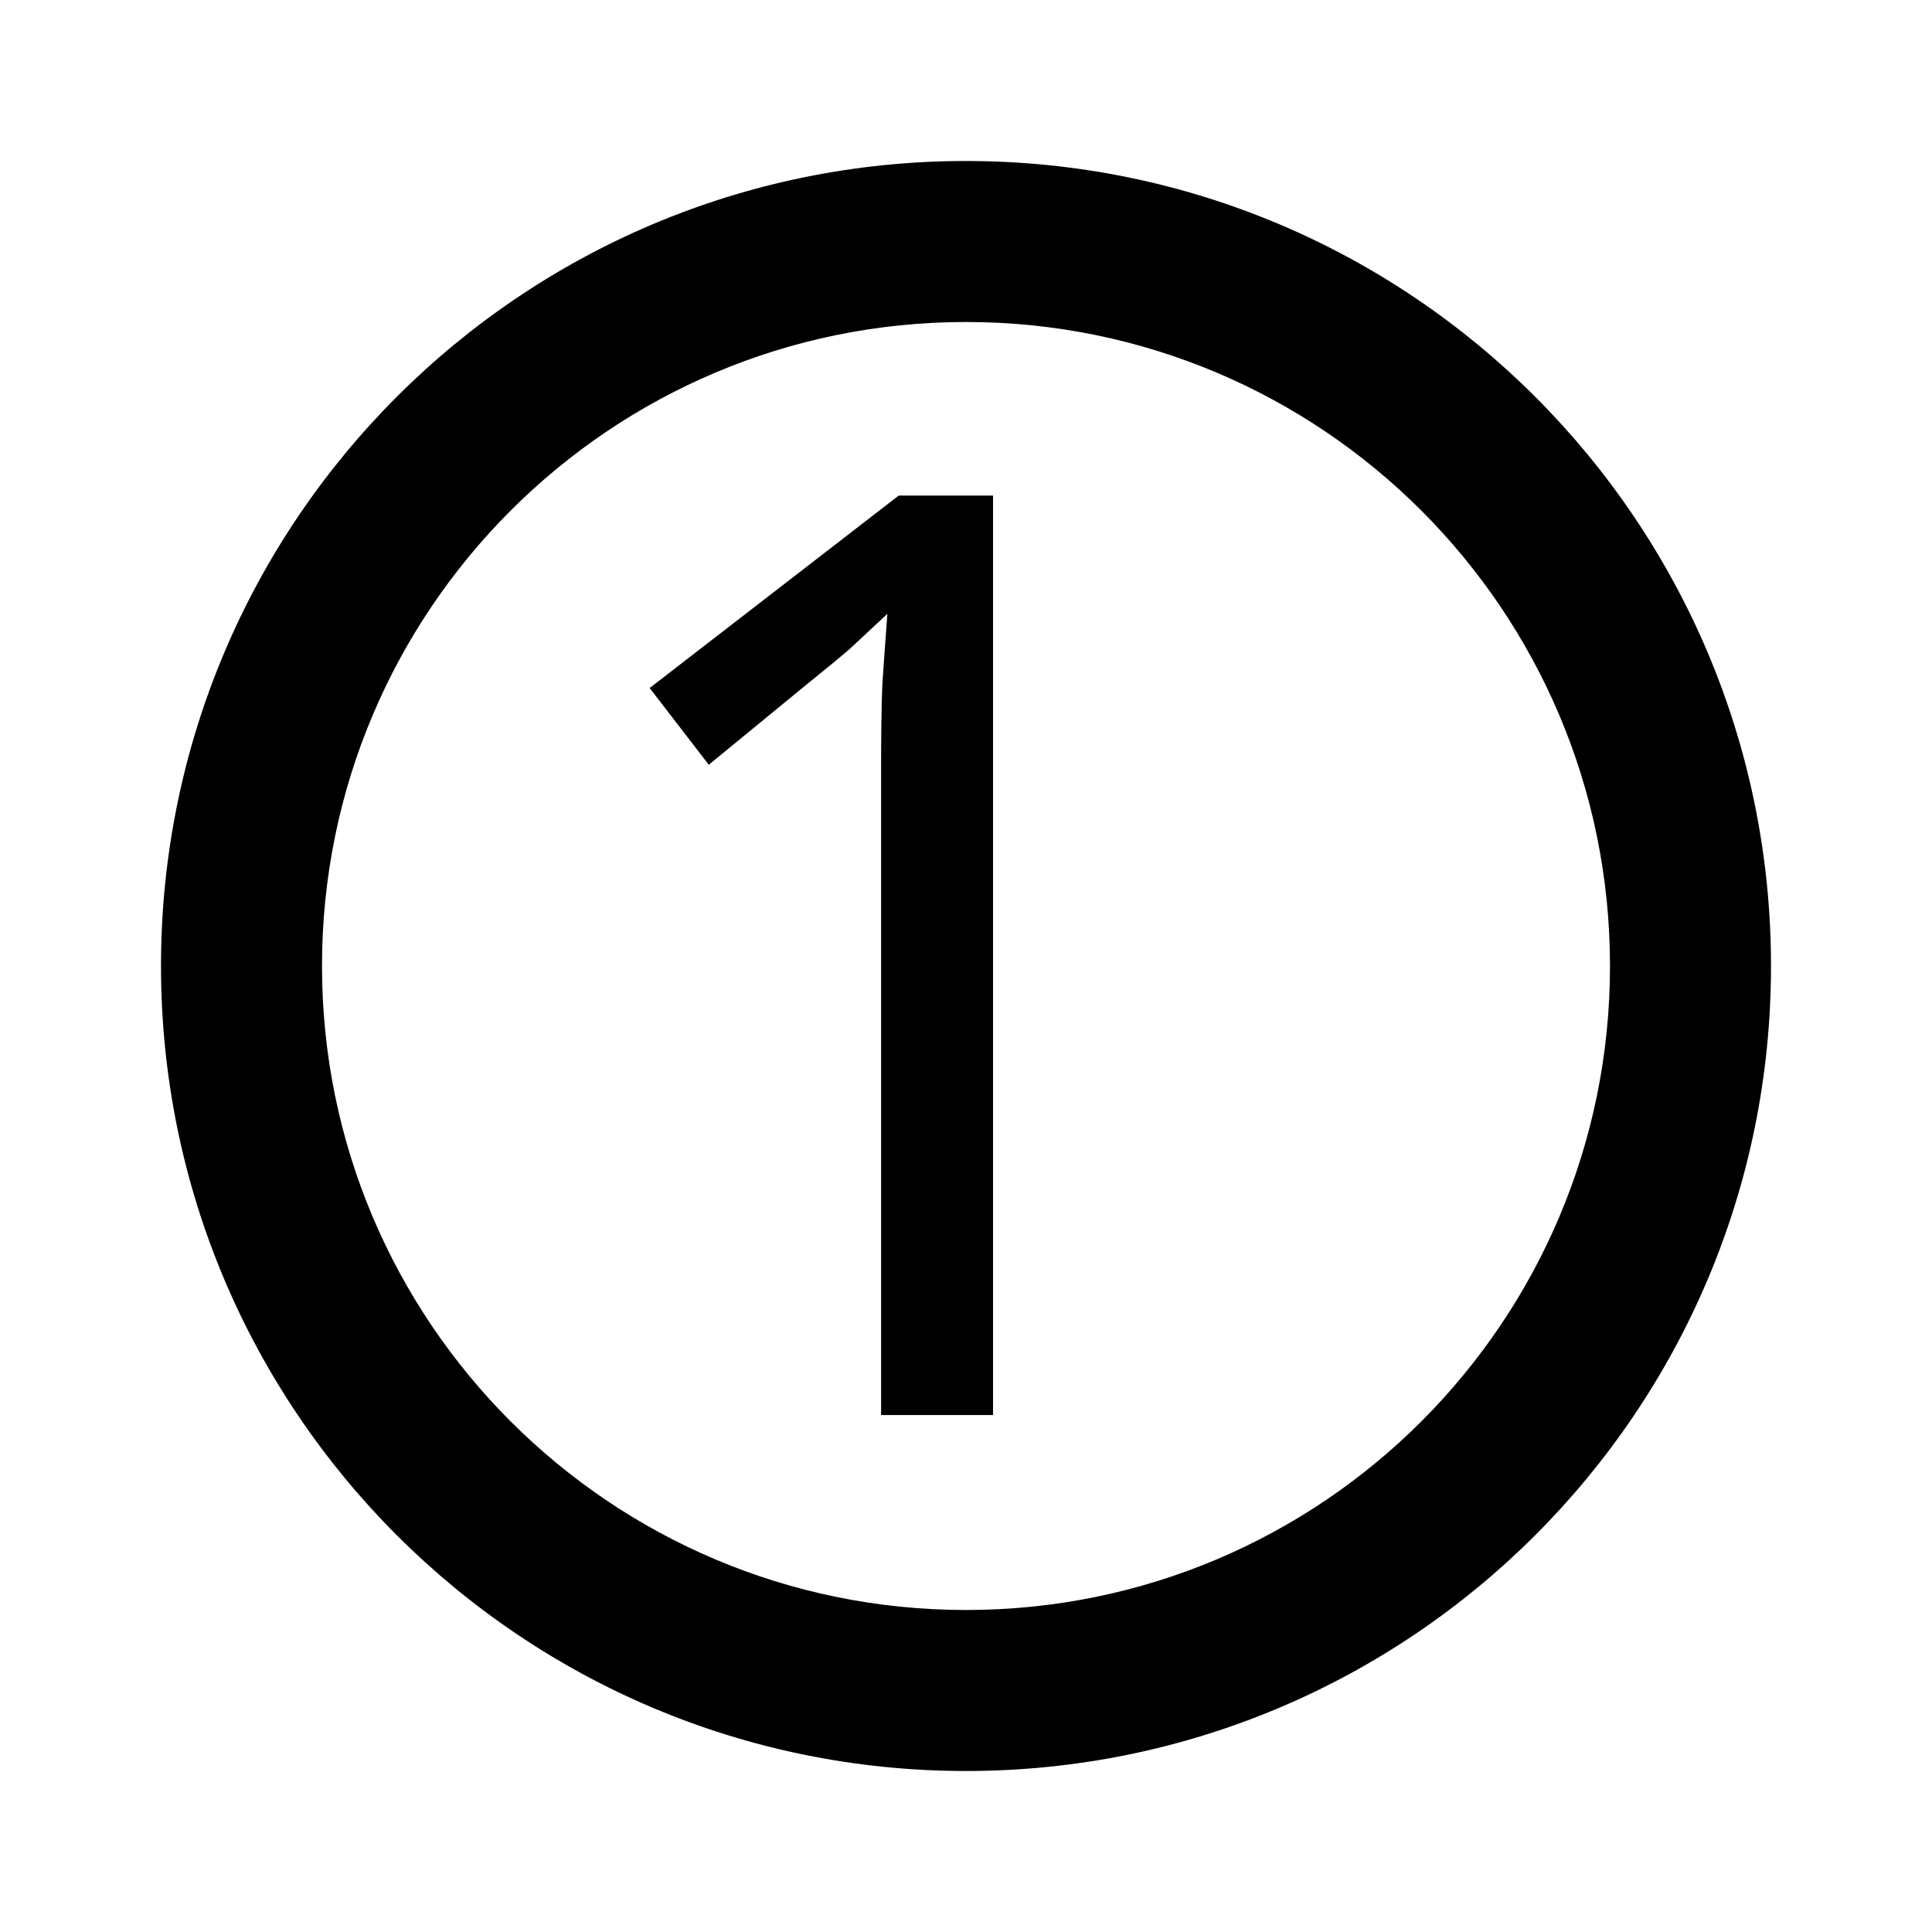
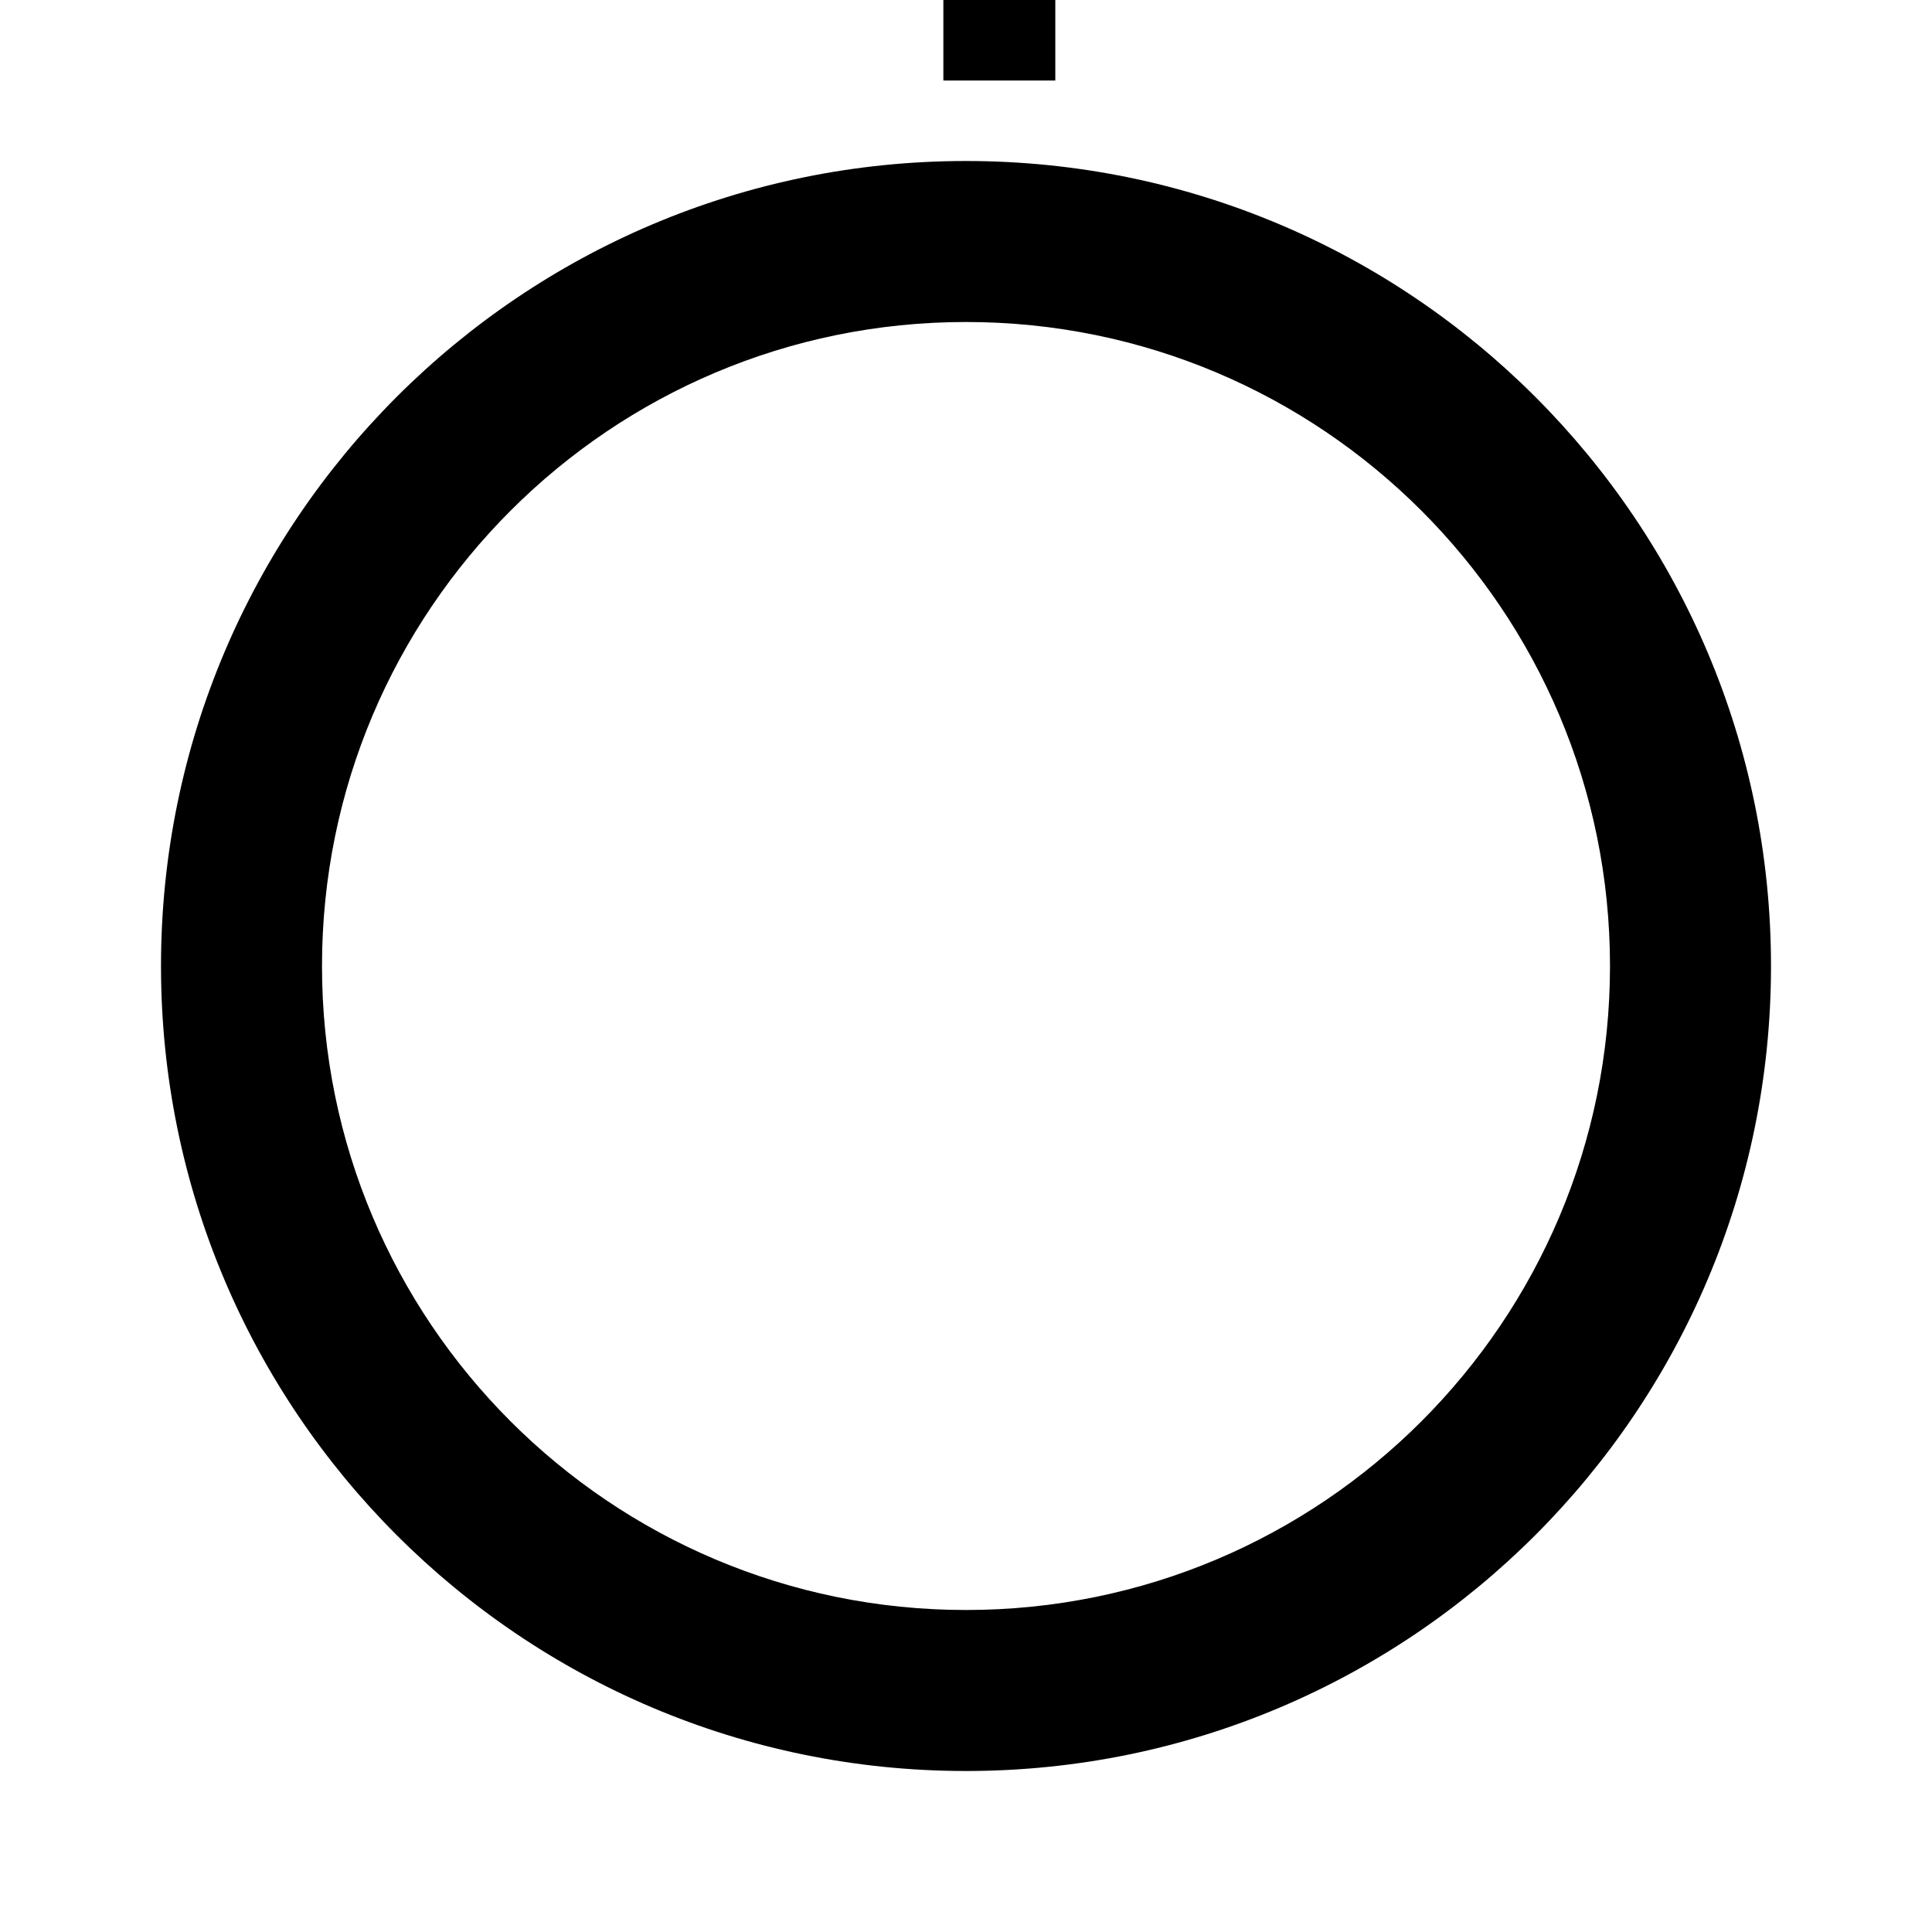
<svg xmlns="http://www.w3.org/2000/svg" viewBox="0 0 24 24" version="1.1">
  <path d="M12 20a1 1 0 010-16 1 1 0 010 16M12 2a1 1 0 000 20 1 1 0 000-20z" />
-   <text xml:space="preserve" font-size="16px" font-family="sans-serif" x="6.649" y="17.579">1</text>
+   <text x="12" y="1" style="transform:translateY(1em);text-anchor:middle;font-size:16px;font-family:sans-serif">1</text>
</svg>
